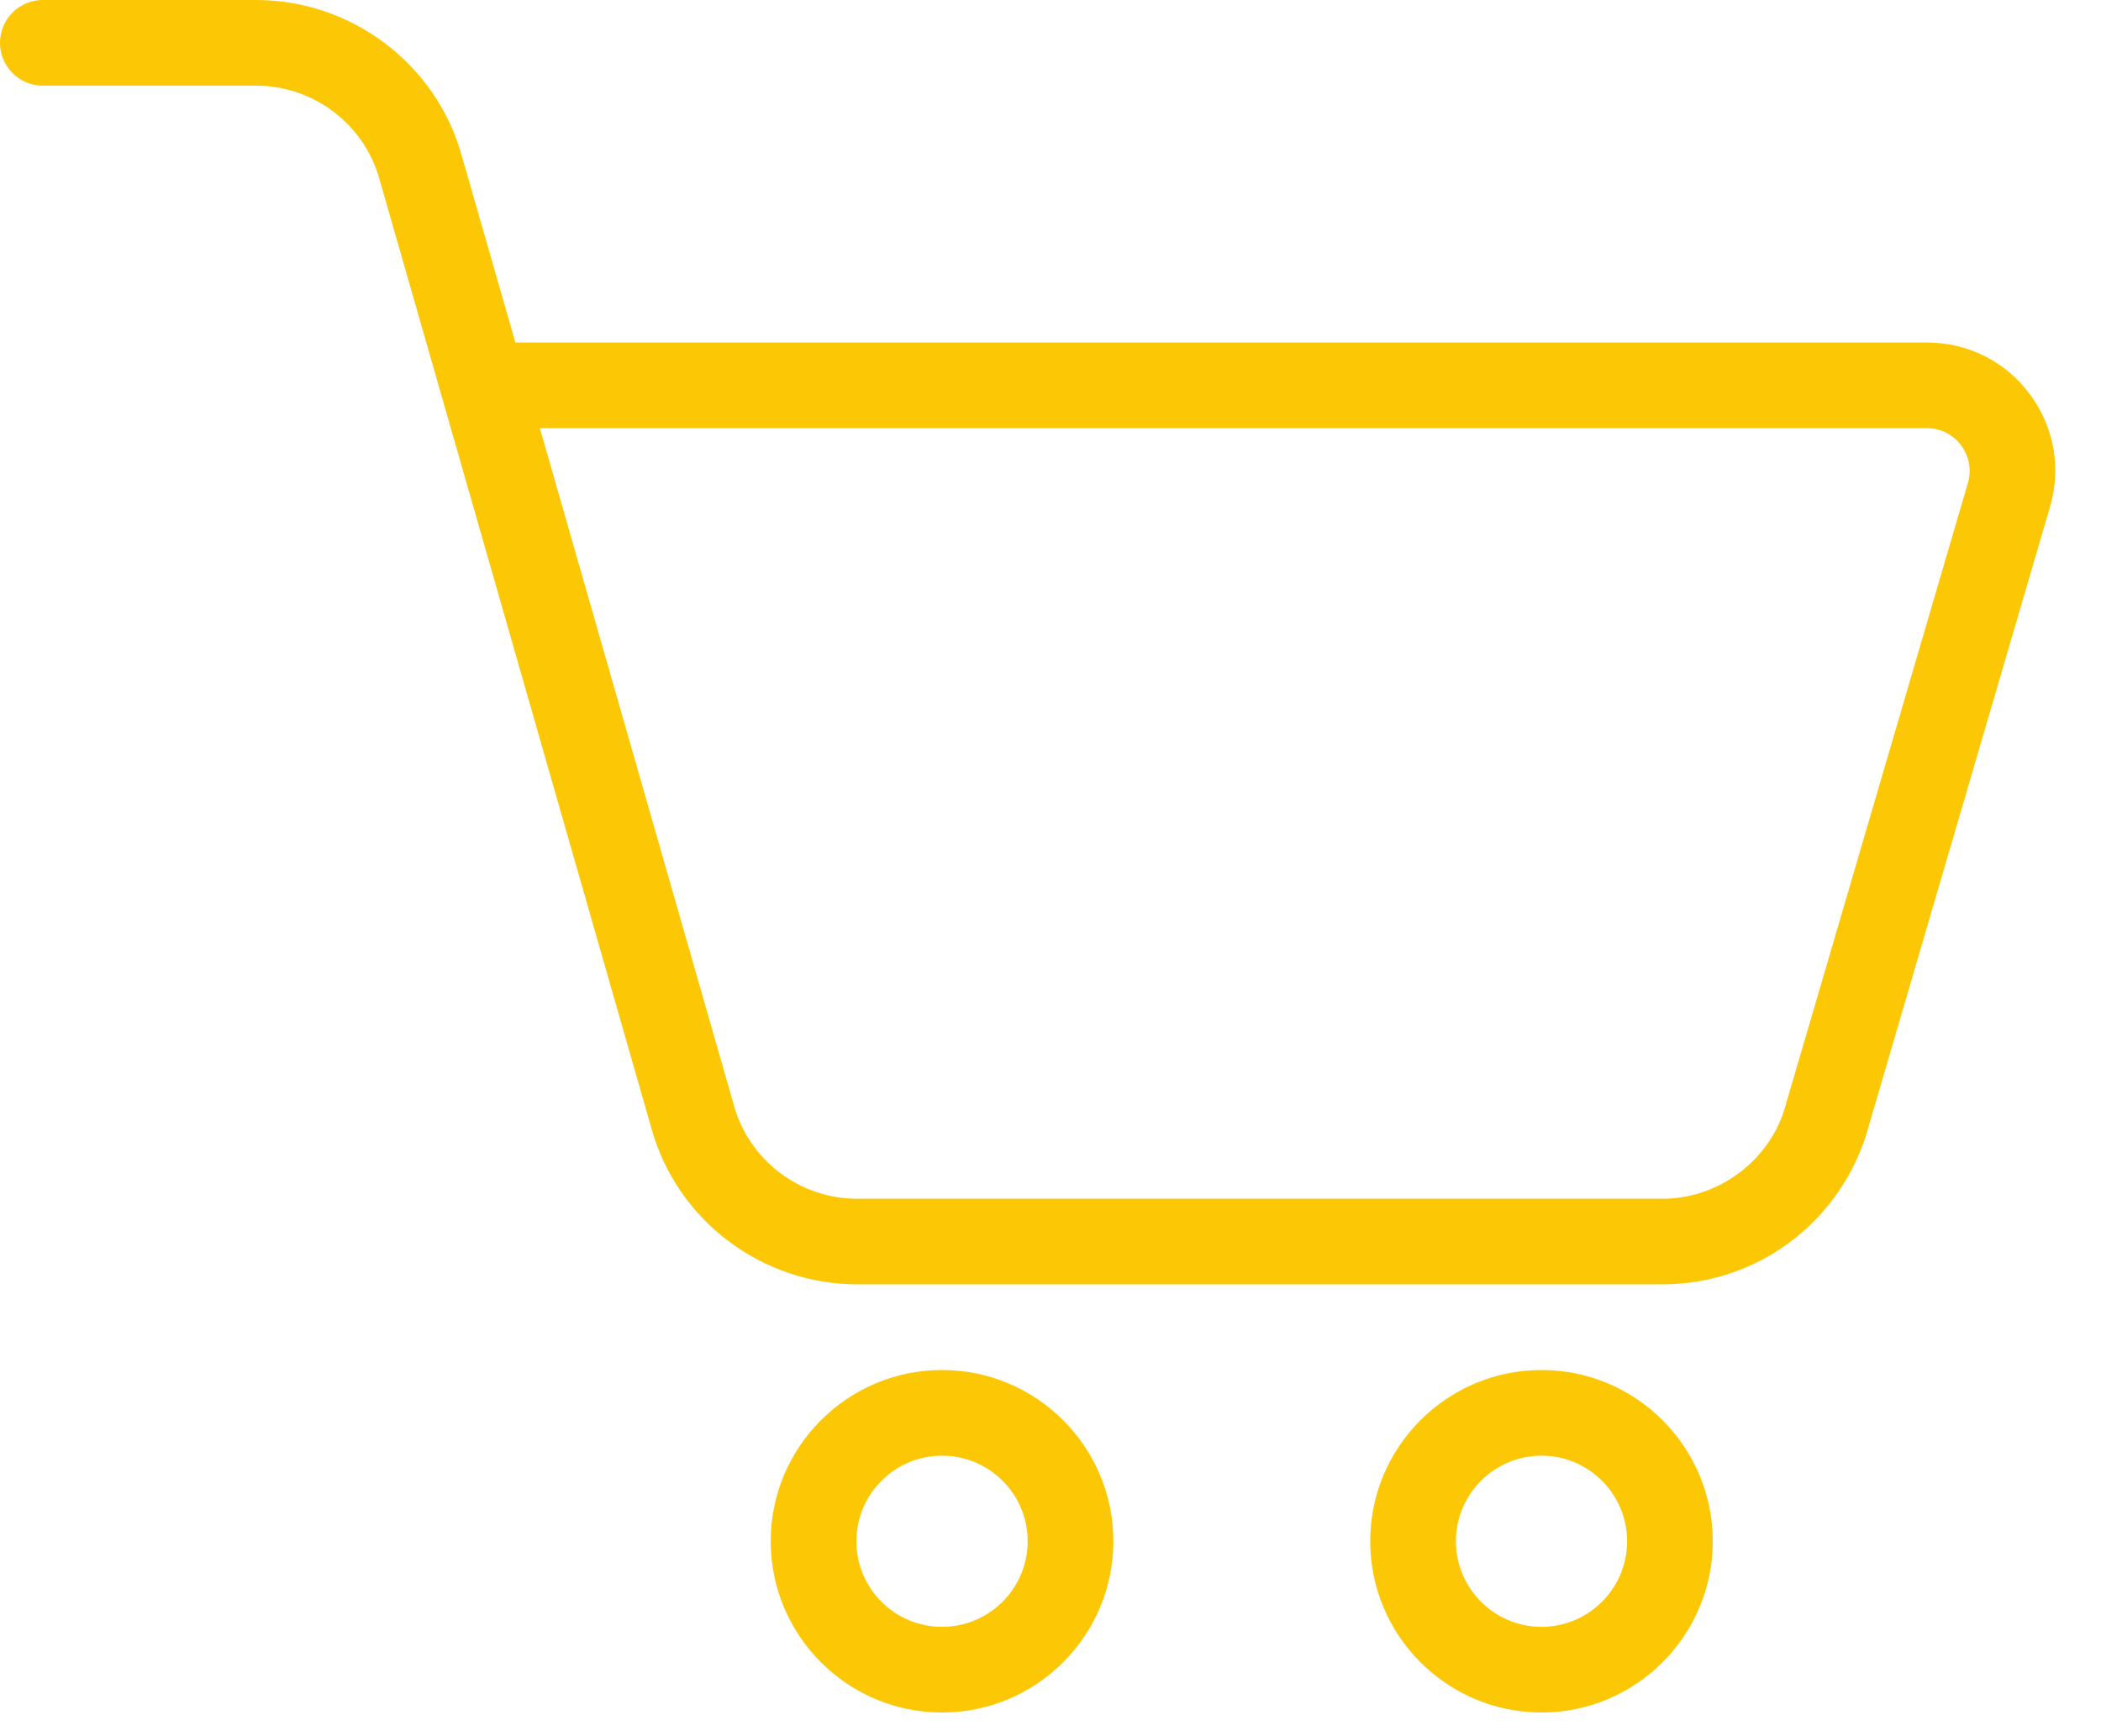
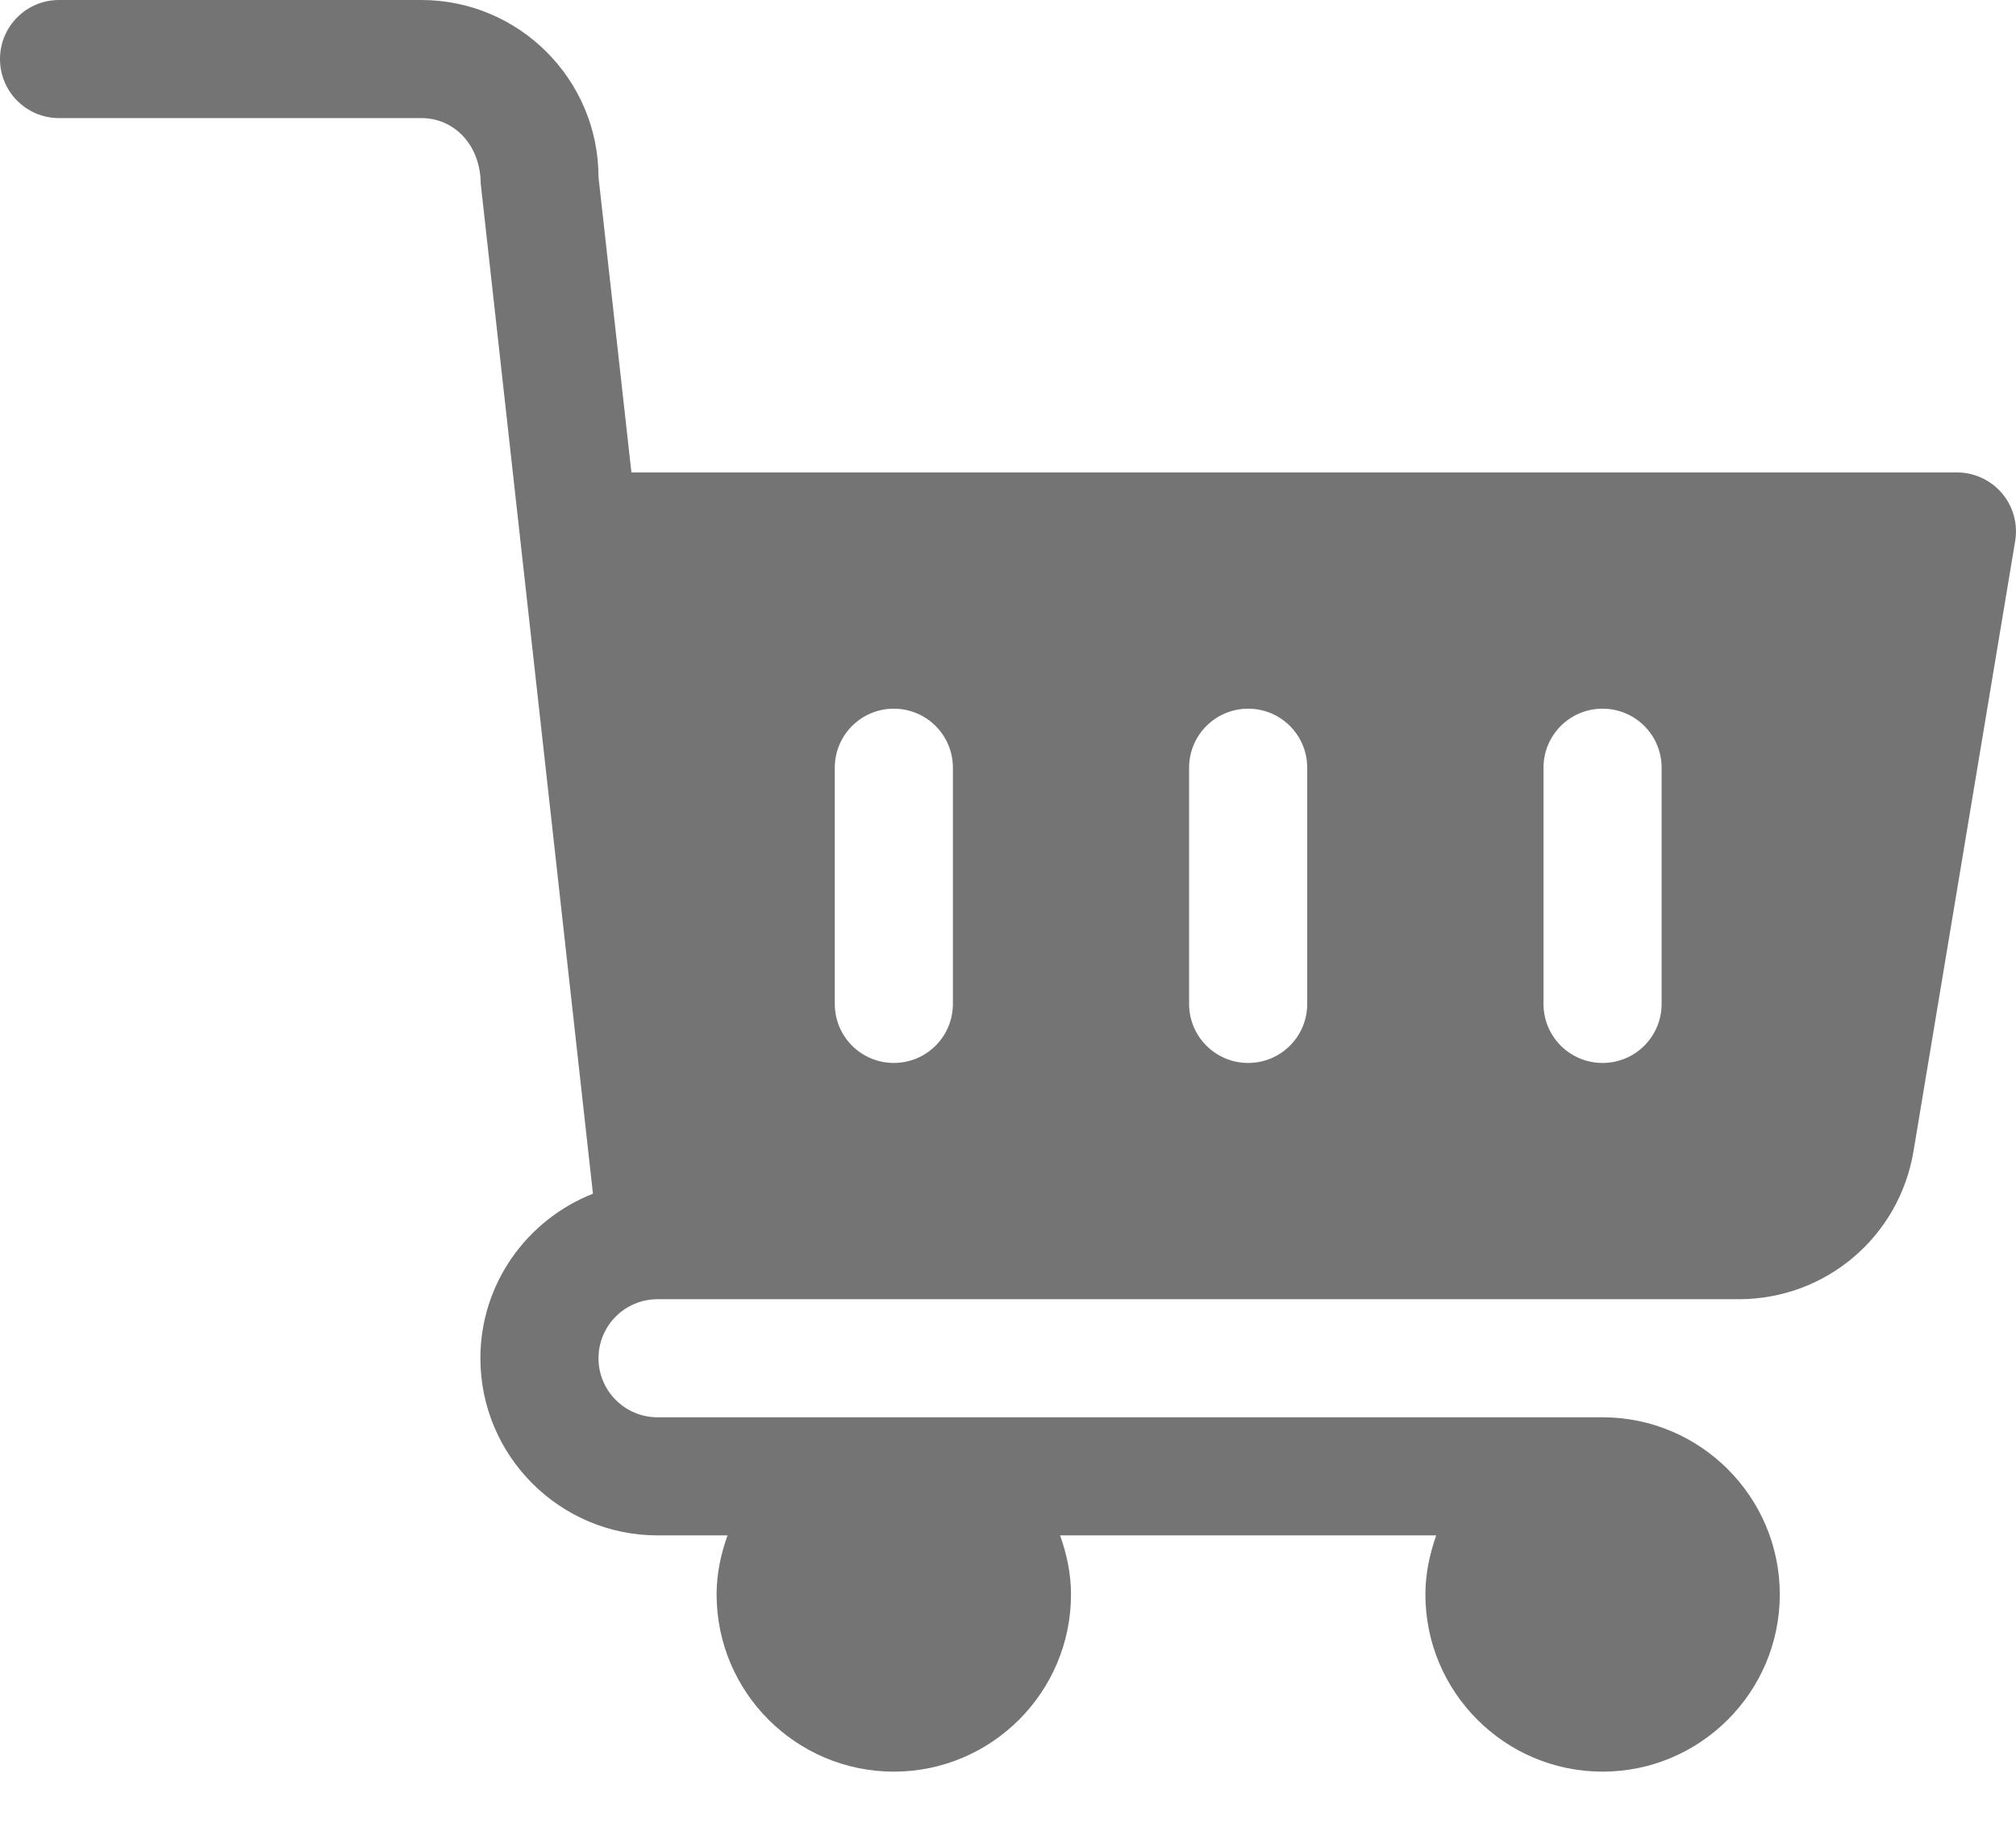
- <svg xmlns="http://www.w3.org/2000/svg" width="23" height="19" viewBox="0 0 23 19" fill="none">
-   <path d="M18.2 14.062H9.384C8.339 14.062 7.413 13.362 7.133 12.36L4.153 1.958C3.984 1.356 3.43 0.938 2.803 0.938H0.469C0.21 0.938 0 0.728 0 0.469C0 0.21 0.21 0 0.469 0H2.803C3.848 0 4.775 0.7 5.054 1.702L5.642 3.75H21.093C21.542 3.75 21.953 3.956 22.221 4.316C22.489 4.676 22.568 5.13 22.439 5.559L20.422 12.45C20.098 13.421 19.207 14.062 18.2 14.062ZM5.91 4.688L8.035 12.105C8.203 12.707 8.757 13.125 9.384 13.125H18.2C18.794 13.125 19.34 12.732 19.527 12.171L21.542 5.291C21.585 5.148 21.558 4.997 21.469 4.877C21.38 4.756 21.243 4.688 21.093 4.688H5.91Z" fill="#FCC806" />
-   <path d="M10.312 18.75C9.278 18.75 8.437 17.909 8.437 16.875C8.437 15.841 9.278 15 10.312 15C11.347 15 12.188 15.841 12.188 16.875C12.188 17.909 11.347 18.75 10.312 18.75ZM10.312 15.938C9.795 15.938 9.375 16.358 9.375 16.875C9.375 17.392 9.795 17.812 10.312 17.812C10.83 17.812 11.25 17.392 11.25 16.875C11.25 16.358 10.83 15.938 10.312 15.938Z" fill="#FCC806" />
-   <path d="M16.875 18.75C15.841 18.75 15 17.909 15 16.875C15 15.841 15.841 15 16.875 15C17.909 15 18.75 15.841 18.75 16.875C18.75 17.909 17.909 18.75 16.875 18.75ZM16.875 15.938C16.358 15.938 15.938 16.358 15.938 16.875C15.938 17.392 16.358 17.812 16.875 17.812C17.392 17.812 17.812 17.392 17.812 16.875C17.812 16.358 17.392 15.938 16.875 15.938Z" fill="#FCC806" />
+ <svg xmlns="http://www.w3.org/2000/svg" width="24" height="22" viewBox="0 0 24 22" fill="none">
+   <path d="M7.125 2.109C7.125 0.946 6.179 0 5.016 0H0.703C0.314 0 0 0.315 0 0.703C0 1.092 0.314 1.406 0.703 1.406H5.016C5.404 1.406 5.719 1.721 5.723 2.187L7.059 14.213C6.276 14.521 5.719 15.281 5.719 16.172C5.719 17.335 6.665 18.281 7.828 18.281H8.661C8.582 18.502 8.531 18.737 8.531 18.984C8.531 20.148 9.477 21.094 10.641 21.094C11.804 21.094 12.75 20.148 12.75 18.984C12.75 18.737 12.699 18.502 12.62 18.281H17.098C17.02 18.502 16.969 18.737 16.969 18.984C16.969 20.148 17.915 21.094 19.078 21.094C20.241 21.094 21.188 20.148 21.188 18.984C21.188 17.821 20.241 16.875 19.078 16.875H7.828C7.44 16.875 7.125 16.56 7.125 16.172C7.125 15.784 7.44 15.469 7.828 15.469H20.699C21.735 15.469 22.61 14.727 22.78 13.706L23.99 6.443C24.024 6.239 23.967 6.031 23.833 5.873C23.7 5.716 23.503 5.625 23.297 5.625H7.517L7.125 2.109ZM18.375 9.141C18.375 8.752 18.689 8.438 19.078 8.438C19.467 8.438 19.781 8.752 19.781 9.141V11.953C19.781 12.342 19.467 12.656 19.078 12.656C18.689 12.656 18.375 12.342 18.375 11.953V9.141ZM14.156 9.141C14.156 8.752 14.471 8.438 14.859 8.438C15.248 8.438 15.562 8.752 15.562 9.141V11.953C15.562 12.342 15.248 12.656 14.859 12.656C14.471 12.656 14.156 12.342 14.156 11.953V9.141ZM9.938 9.141C9.938 8.752 10.252 8.438 10.641 8.438C11.029 8.438 11.344 8.752 11.344 9.141V11.953C11.344 12.342 11.029 12.656 10.641 12.656C10.252 12.656 9.938 12.342 9.938 11.953V9.141Z" fill="#747474" />
</svg>
